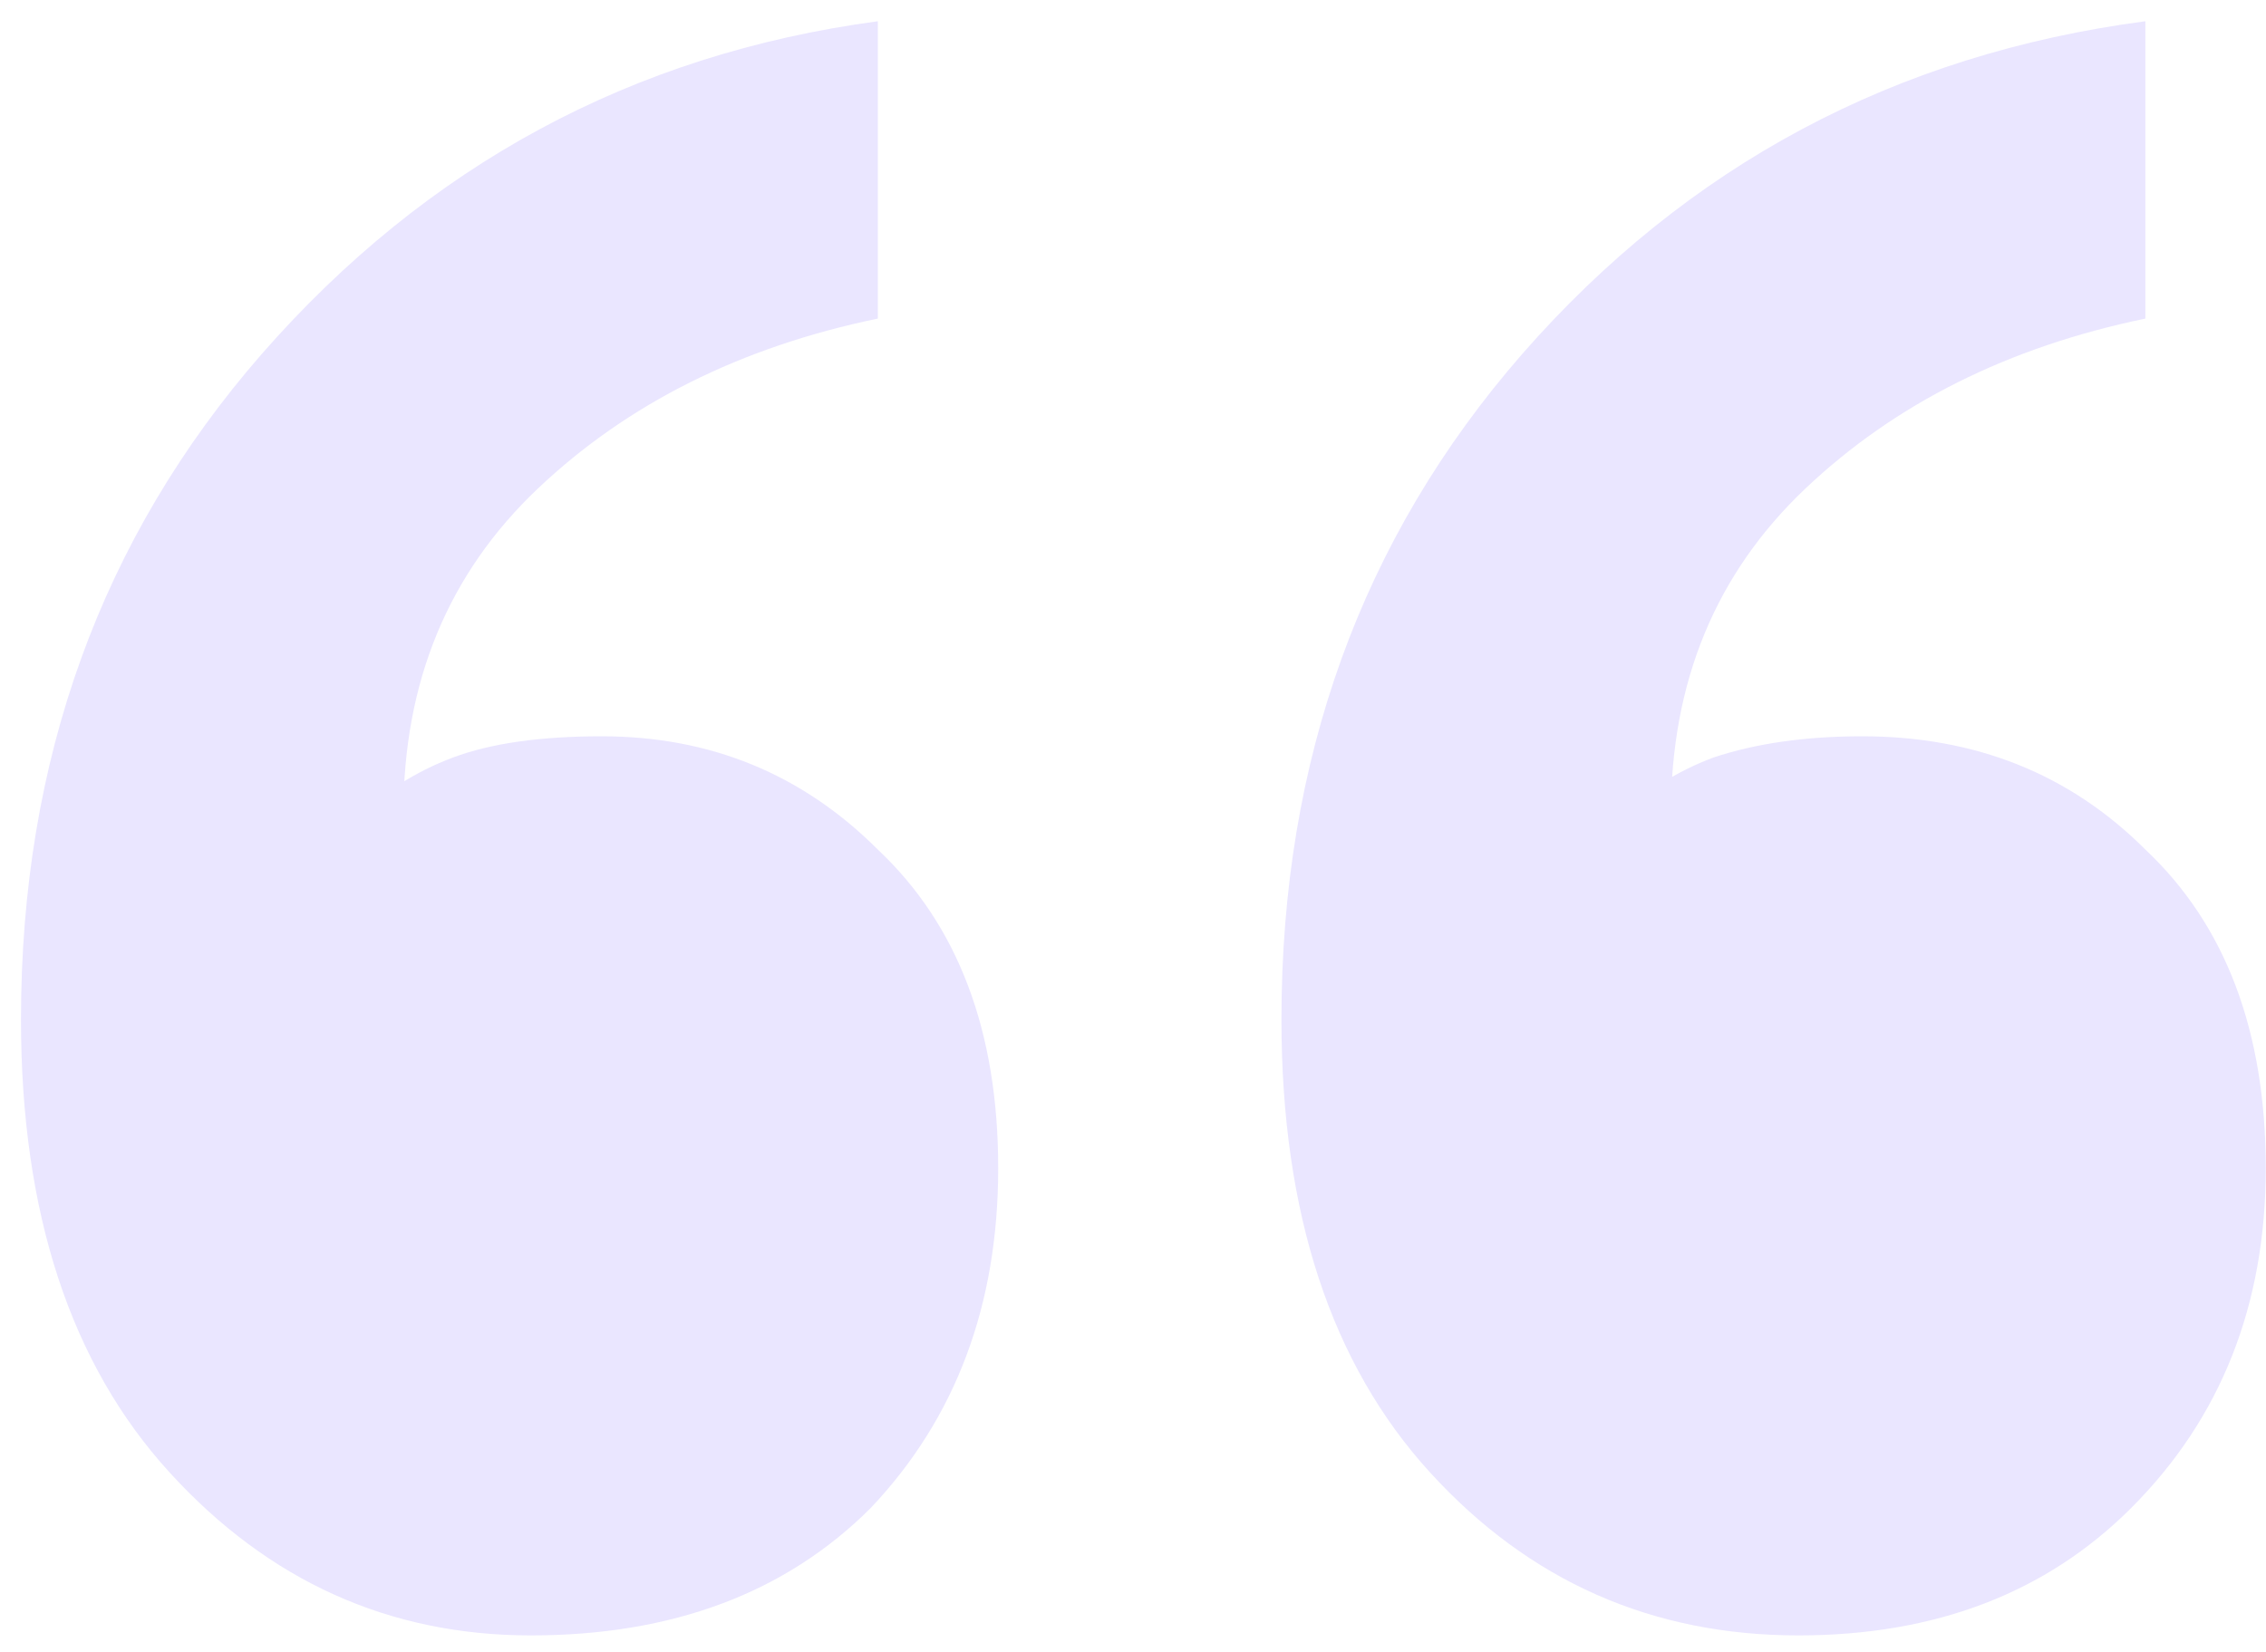
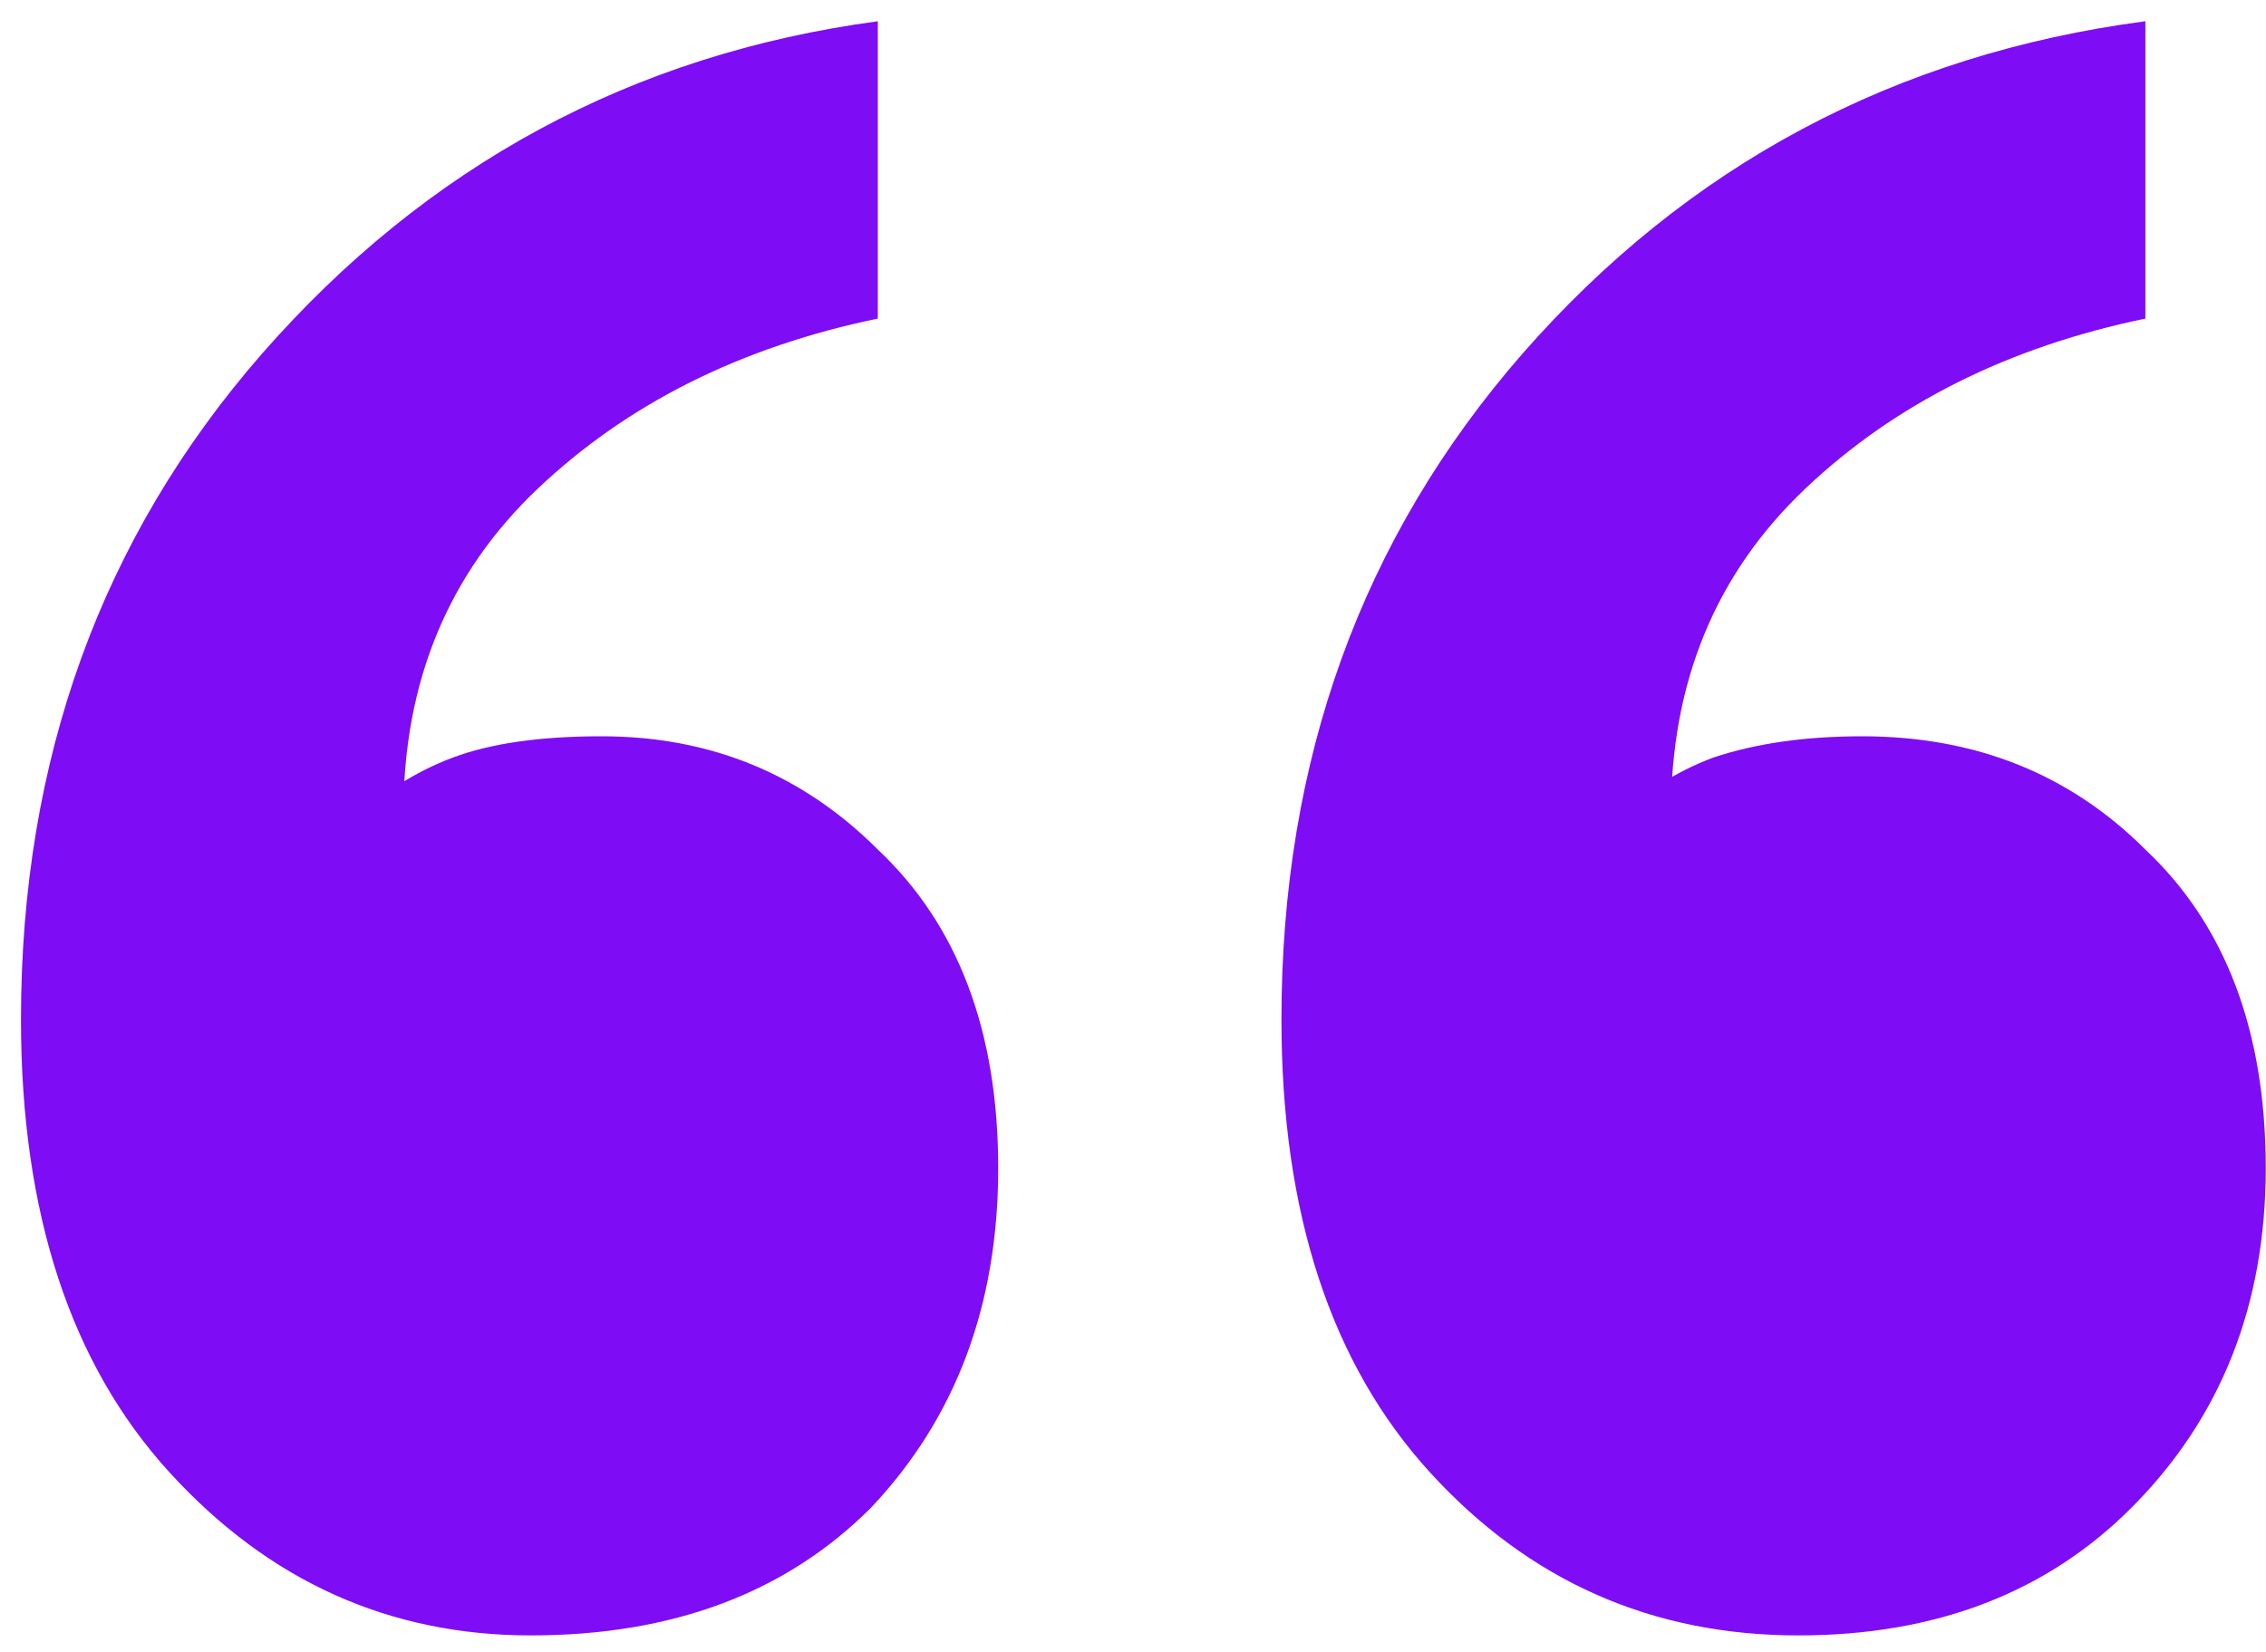
<svg xmlns="http://www.w3.org/2000/svg" width="96" height="70" viewBox="0 0 96 70" fill="none">
-   <path d="M17.089 34.5L14.989 34.8C16.189 33.6 17.589 32.7 19.189 32.1C20.789 31.5 22.889 31.2 25.489 31.2C30.089 31.2 33.989 32.8 37.189 36C40.589 39.2 42.289 43.7 42.289 49.5C42.289 55.3 40.489 60.1 36.889 63.9C33.289 67.5 28.489 69.3 22.489 69.3C16.489 69.3 11.389 67 7.189 62.4C2.989 57.8 0.889 51.4 0.889 43.2C0.889 32.2 4.289 22.8 11.089 15C18.089 7 26.789 2.3 37.189 0.9V13.5C31.389 14.7 26.589 17.1 22.789 20.7C18.989 24.3 17.089 28.9 17.089 34.5ZM70.789 34.5L68.389 34.8C69.589 33.6 70.989 32.7 72.589 32.1C74.389 31.5 76.489 31.2 78.889 31.2C83.689 31.2 87.689 32.8 90.889 36C94.289 39.2 95.989 43.7 95.989 49.5C95.989 55.3 94.089 60.1 90.289 63.9C86.689 67.5 81.989 69.3 76.189 69.3C69.989 69.3 64.789 67 60.589 62.4C56.389 57.8 54.289 51.4 54.289 43.2C54.289 32.2 57.689 22.8 64.489 15C71.489 7 80.289 2.3 90.889 0.9V13.5C85.089 14.7 80.289 17.1 76.489 20.7C72.689 24.3 70.789 28.9 70.789 34.5Z" fill="#EAE6FF" />
+   <path d="M17.089 34.5L14.989 34.8C16.189 33.6 17.589 32.7 19.189 32.1C20.789 31.5 22.889 31.2 25.489 31.2C30.089 31.2 33.989 32.8 37.189 36C40.589 39.2 42.289 43.7 42.289 49.5C42.289 55.3 40.489 60.1 36.889 63.9C33.289 67.5 28.489 69.3 22.489 69.3C16.489 69.3 11.389 67 7.189 62.4C2.989 57.8 0.889 51.4 0.889 43.2C0.889 32.2 4.289 22.8 11.089 15C18.089 7 26.789 2.3 37.189 0.9V13.5C31.389 14.7 26.589 17.1 22.789 20.7C18.989 24.3 17.089 28.9 17.089 34.5ZM70.789 34.5L68.389 34.8C69.589 33.6 70.989 32.7 72.589 32.1C74.389 31.5 76.489 31.2 78.889 31.2C83.689 31.2 87.689 32.8 90.889 36C94.289 39.2 95.989 43.7 95.989 49.5C95.989 55.3 94.089 60.1 90.289 63.9C86.689 67.5 81.989 69.3 76.189 69.3C69.989 69.3 64.789 67 60.589 62.4C56.389 57.8 54.289 51.4 54.289 43.2C54.289 32.2 57.689 22.8 64.489 15C71.489 7 80.289 2.3 90.889 0.9V13.5C85.089 14.7 80.289 17.1 76.489 20.7C72.689 24.3 70.789 28.9 70.789 34.5Z" fill="#7e0cf5" />
</svg>
